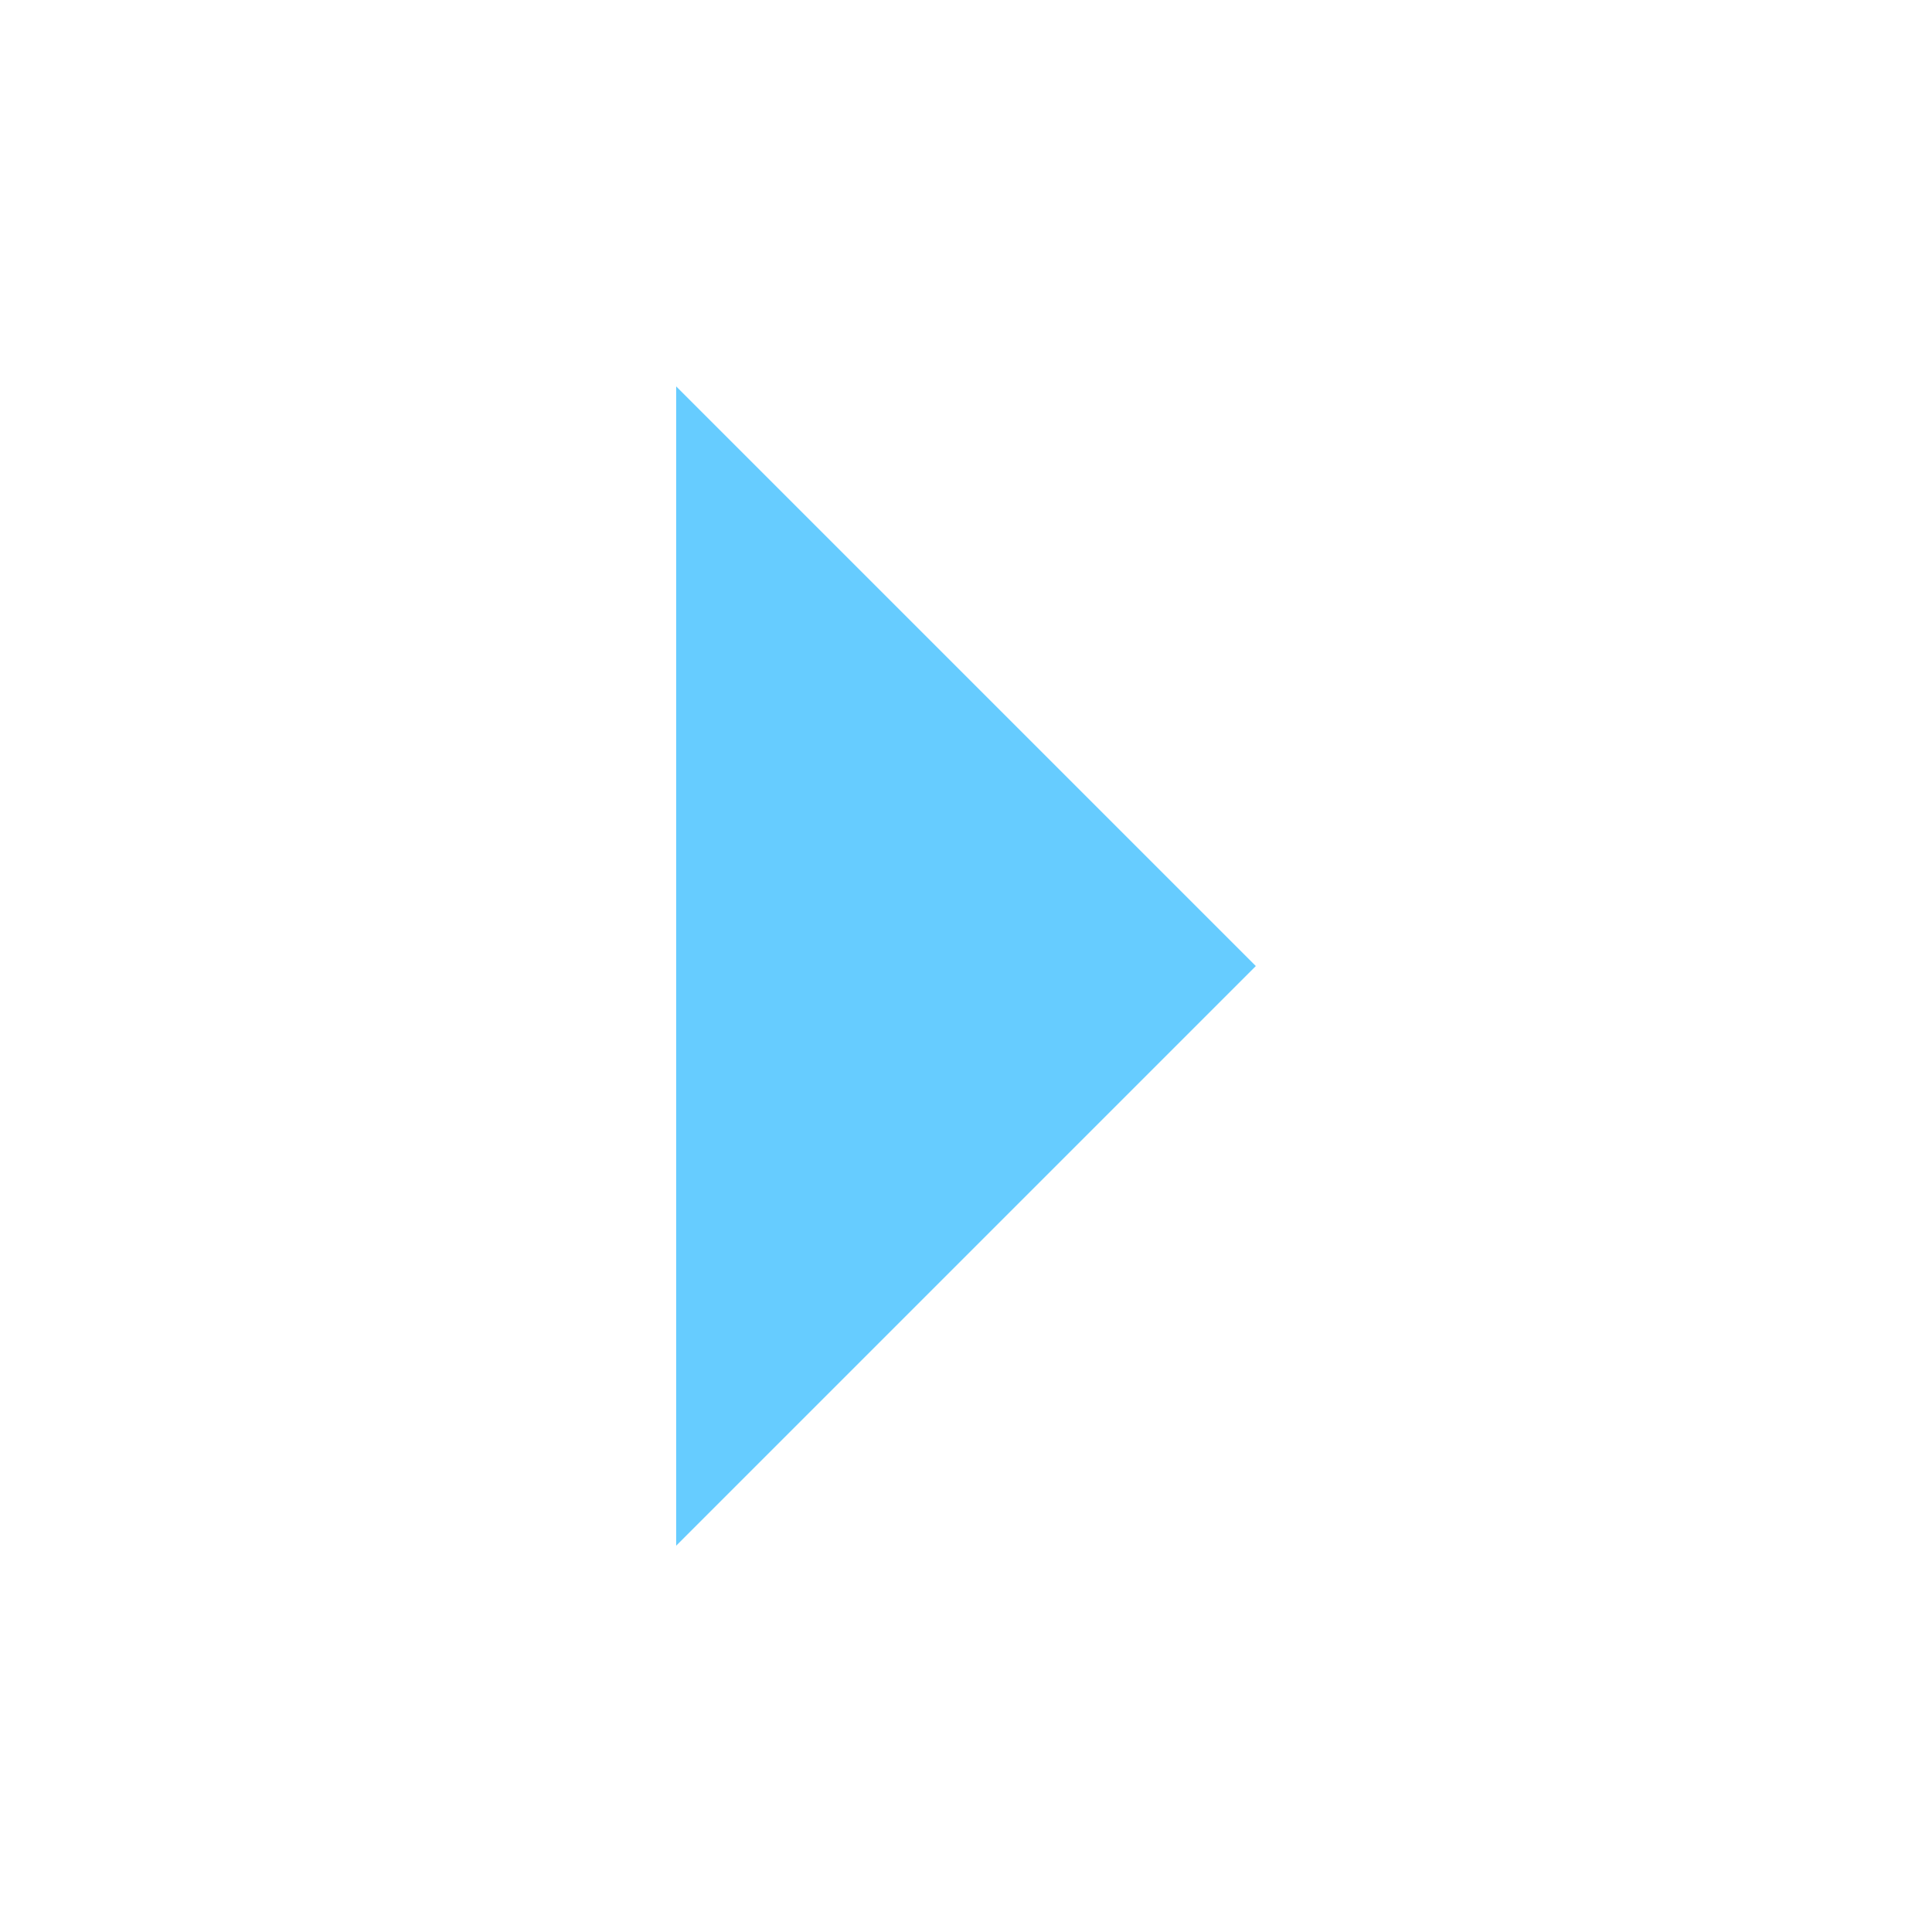
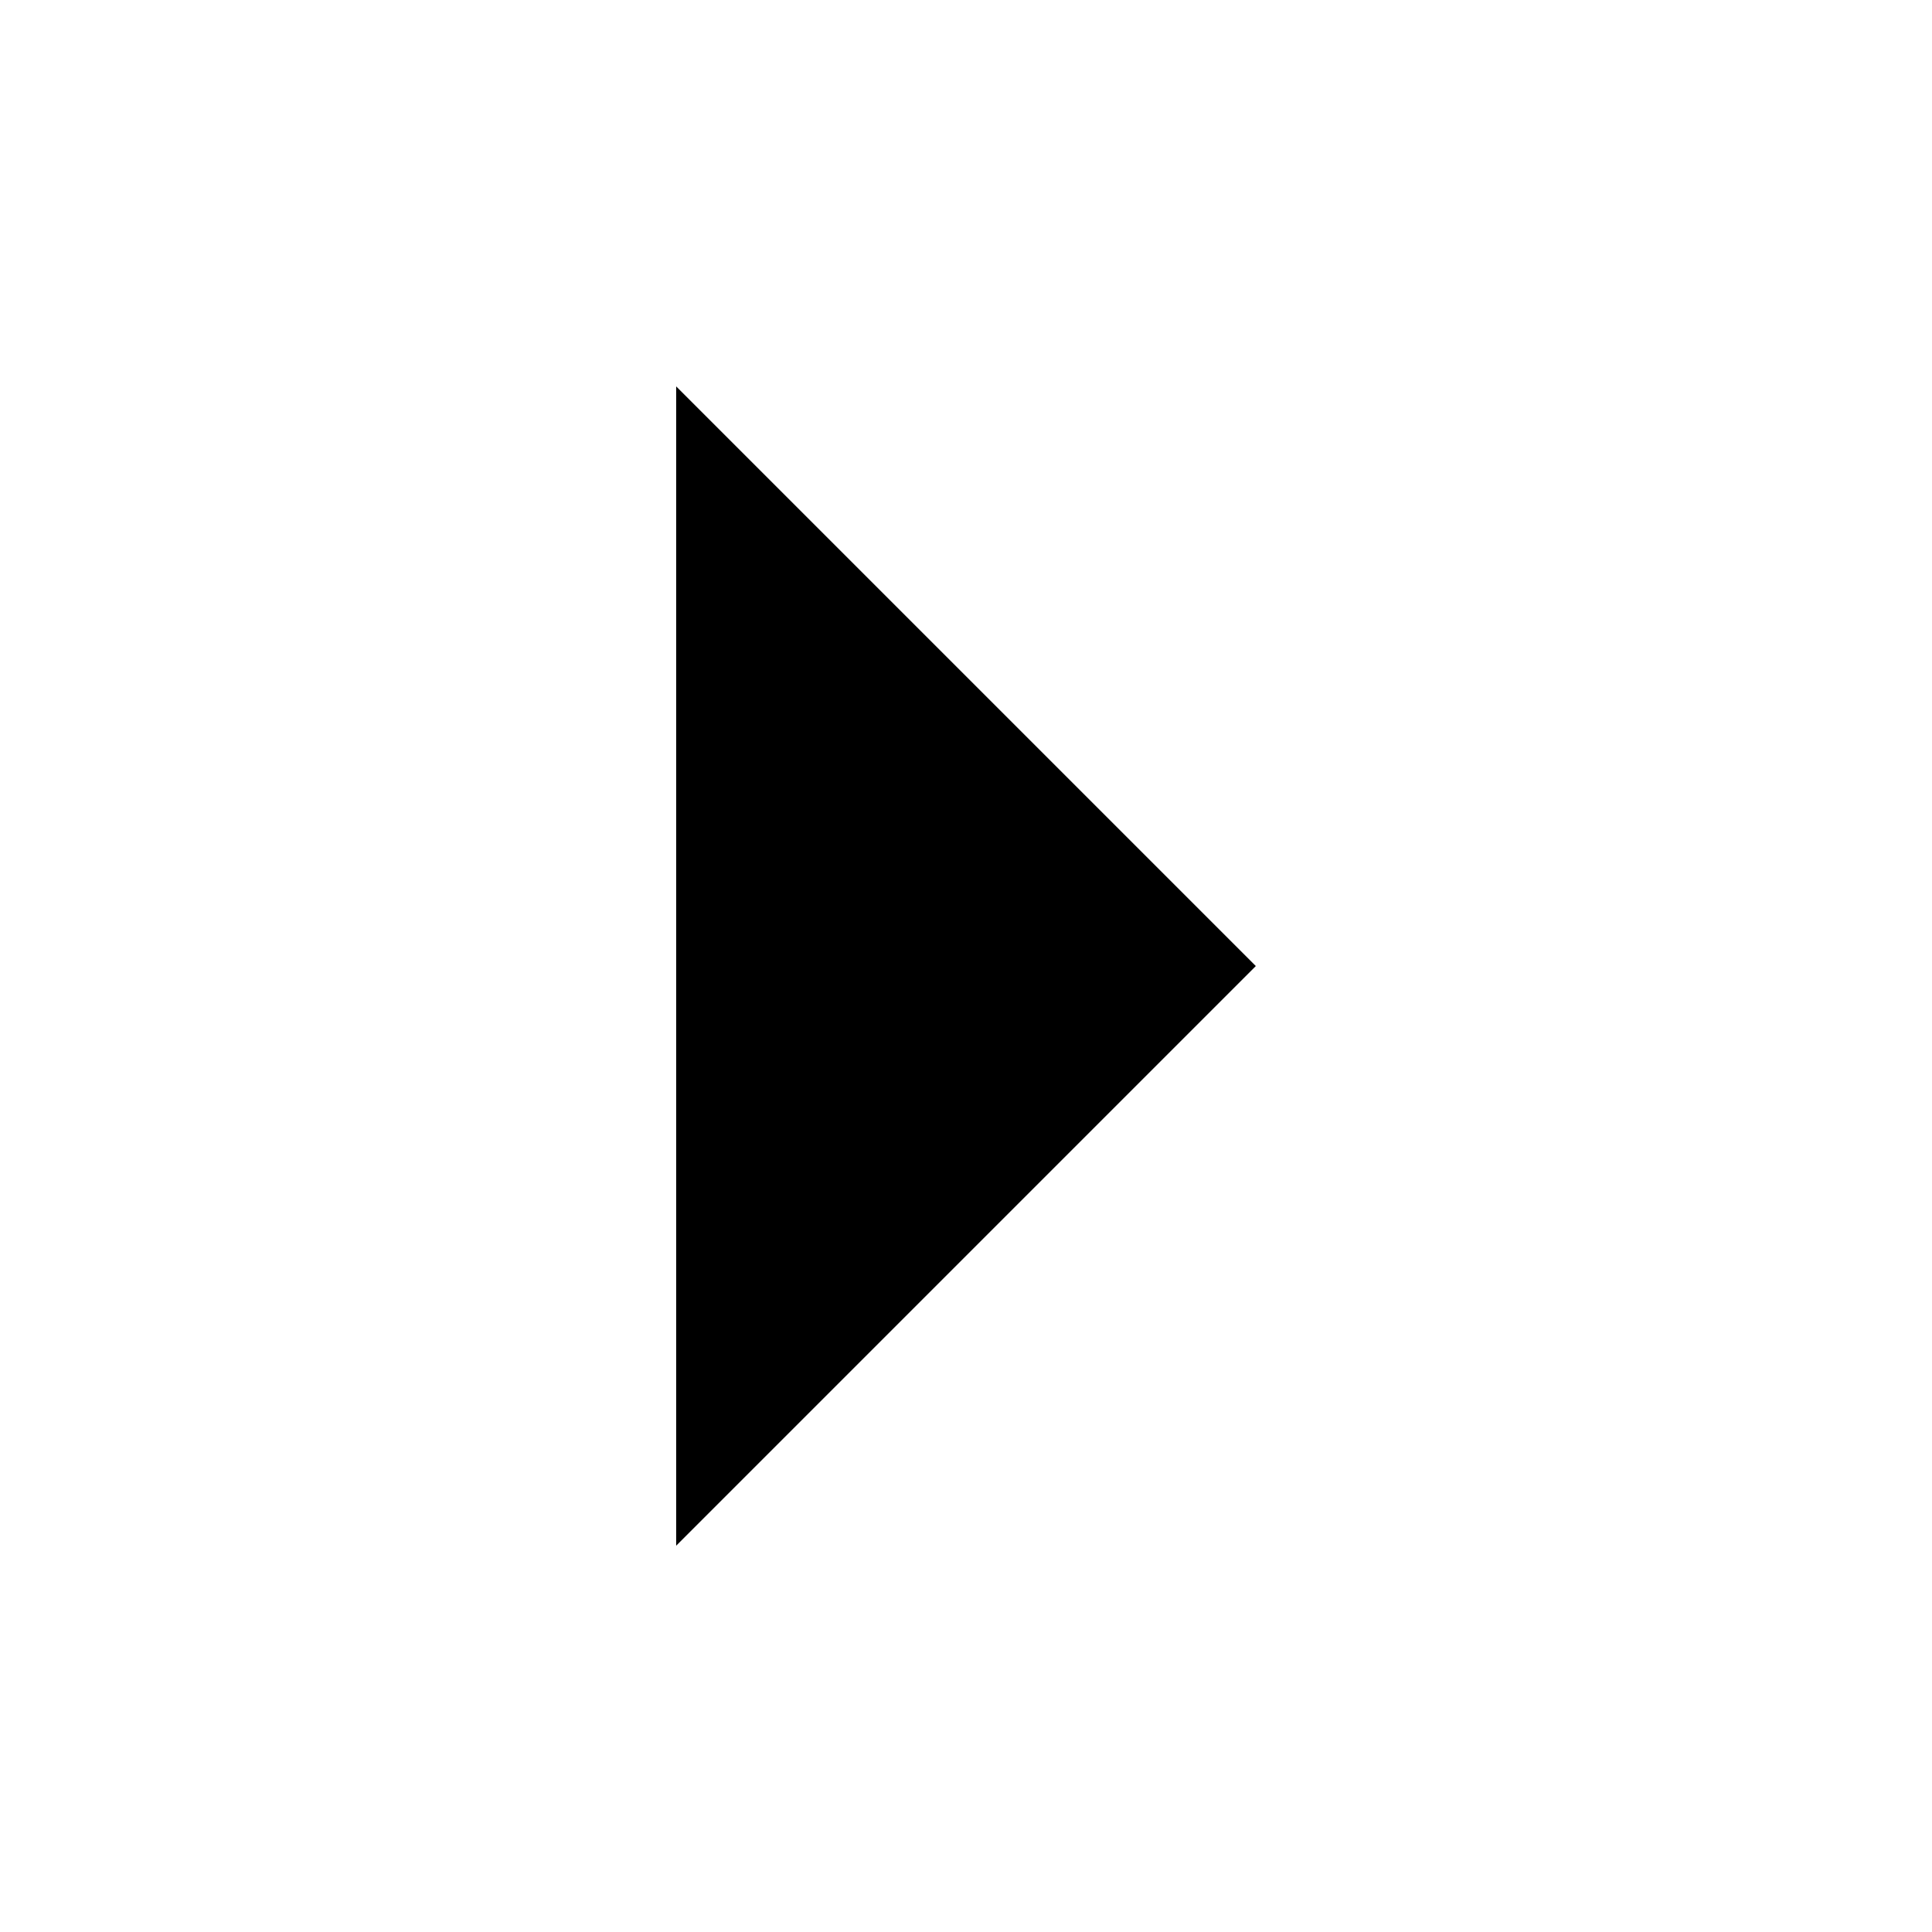
<svg xmlns="http://www.w3.org/2000/svg" width="20" height="20" viewBox="0 0 26.458 26.458" style="display:block">
  <g transform="translate(-79.375,-26.45833)">
-     <path fill="#6cf" d="m 96.573,39.688 -7.938,7.938 V 31.75 Z" aria-label="⏵" />
+     <path fill="#000" d="m 96.573,39.688 -7.938,7.938 V 31.75 Z" aria-label="⏵" />
  </g>
</svg>
